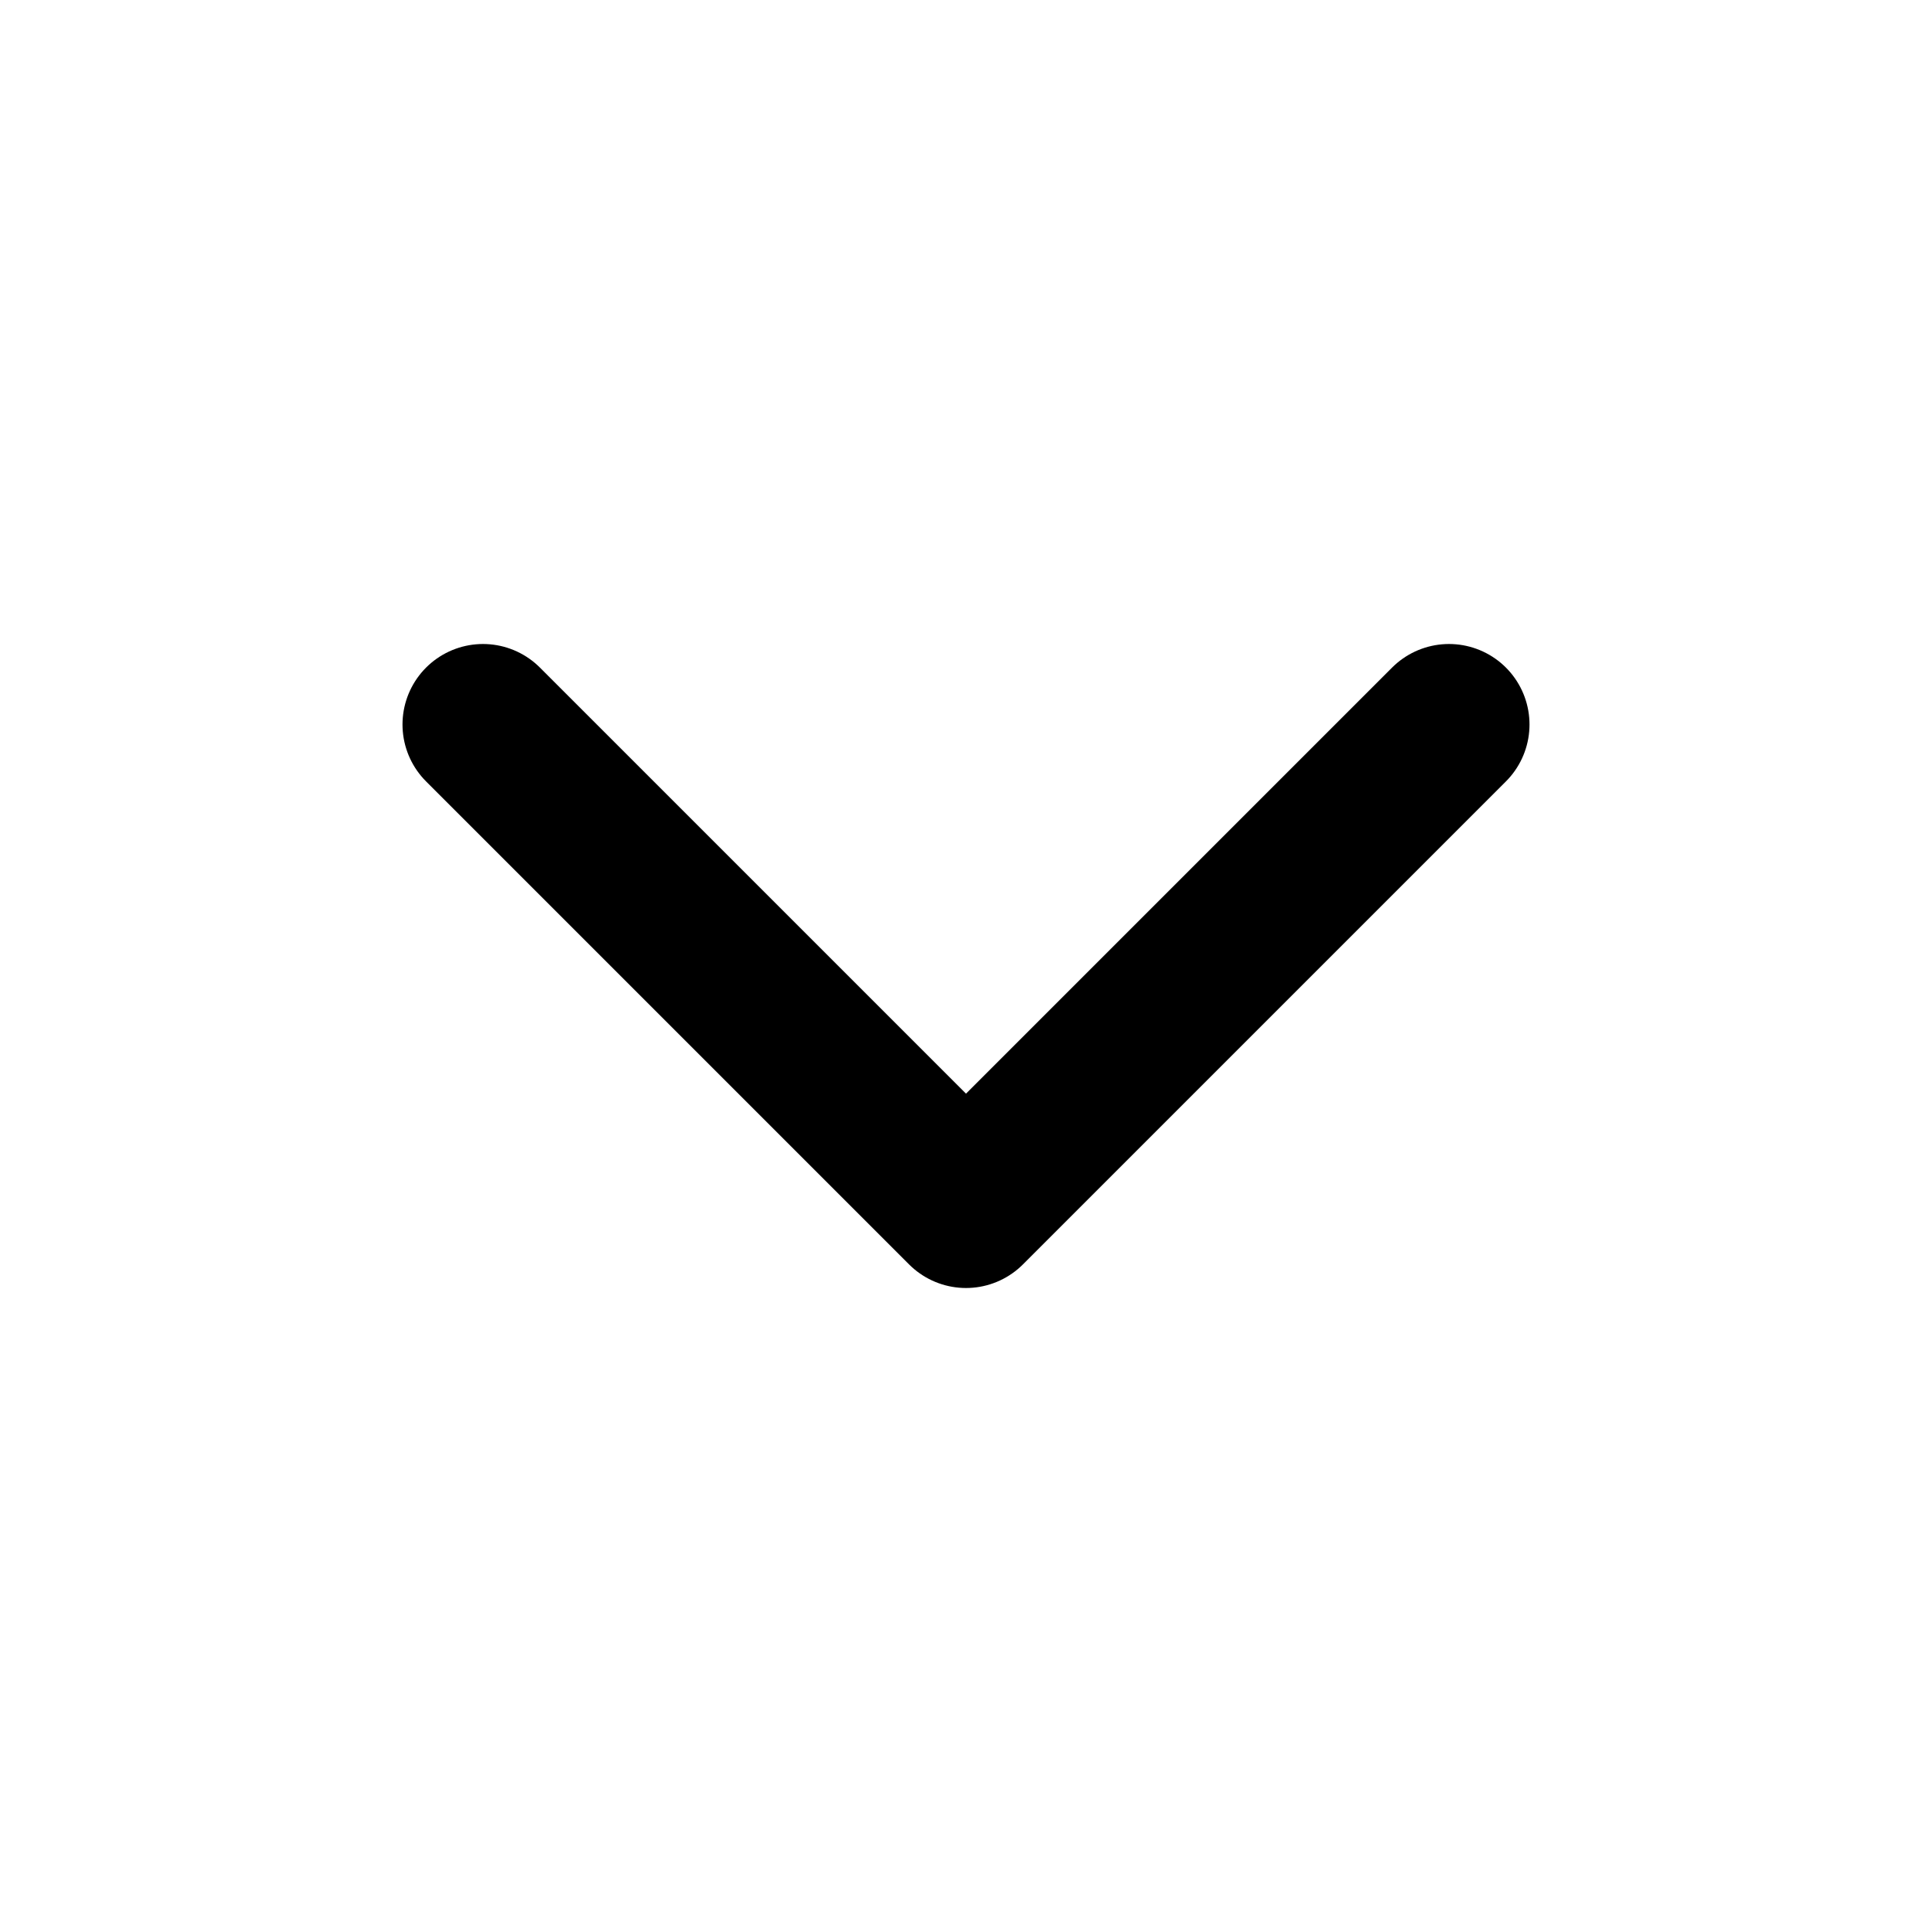
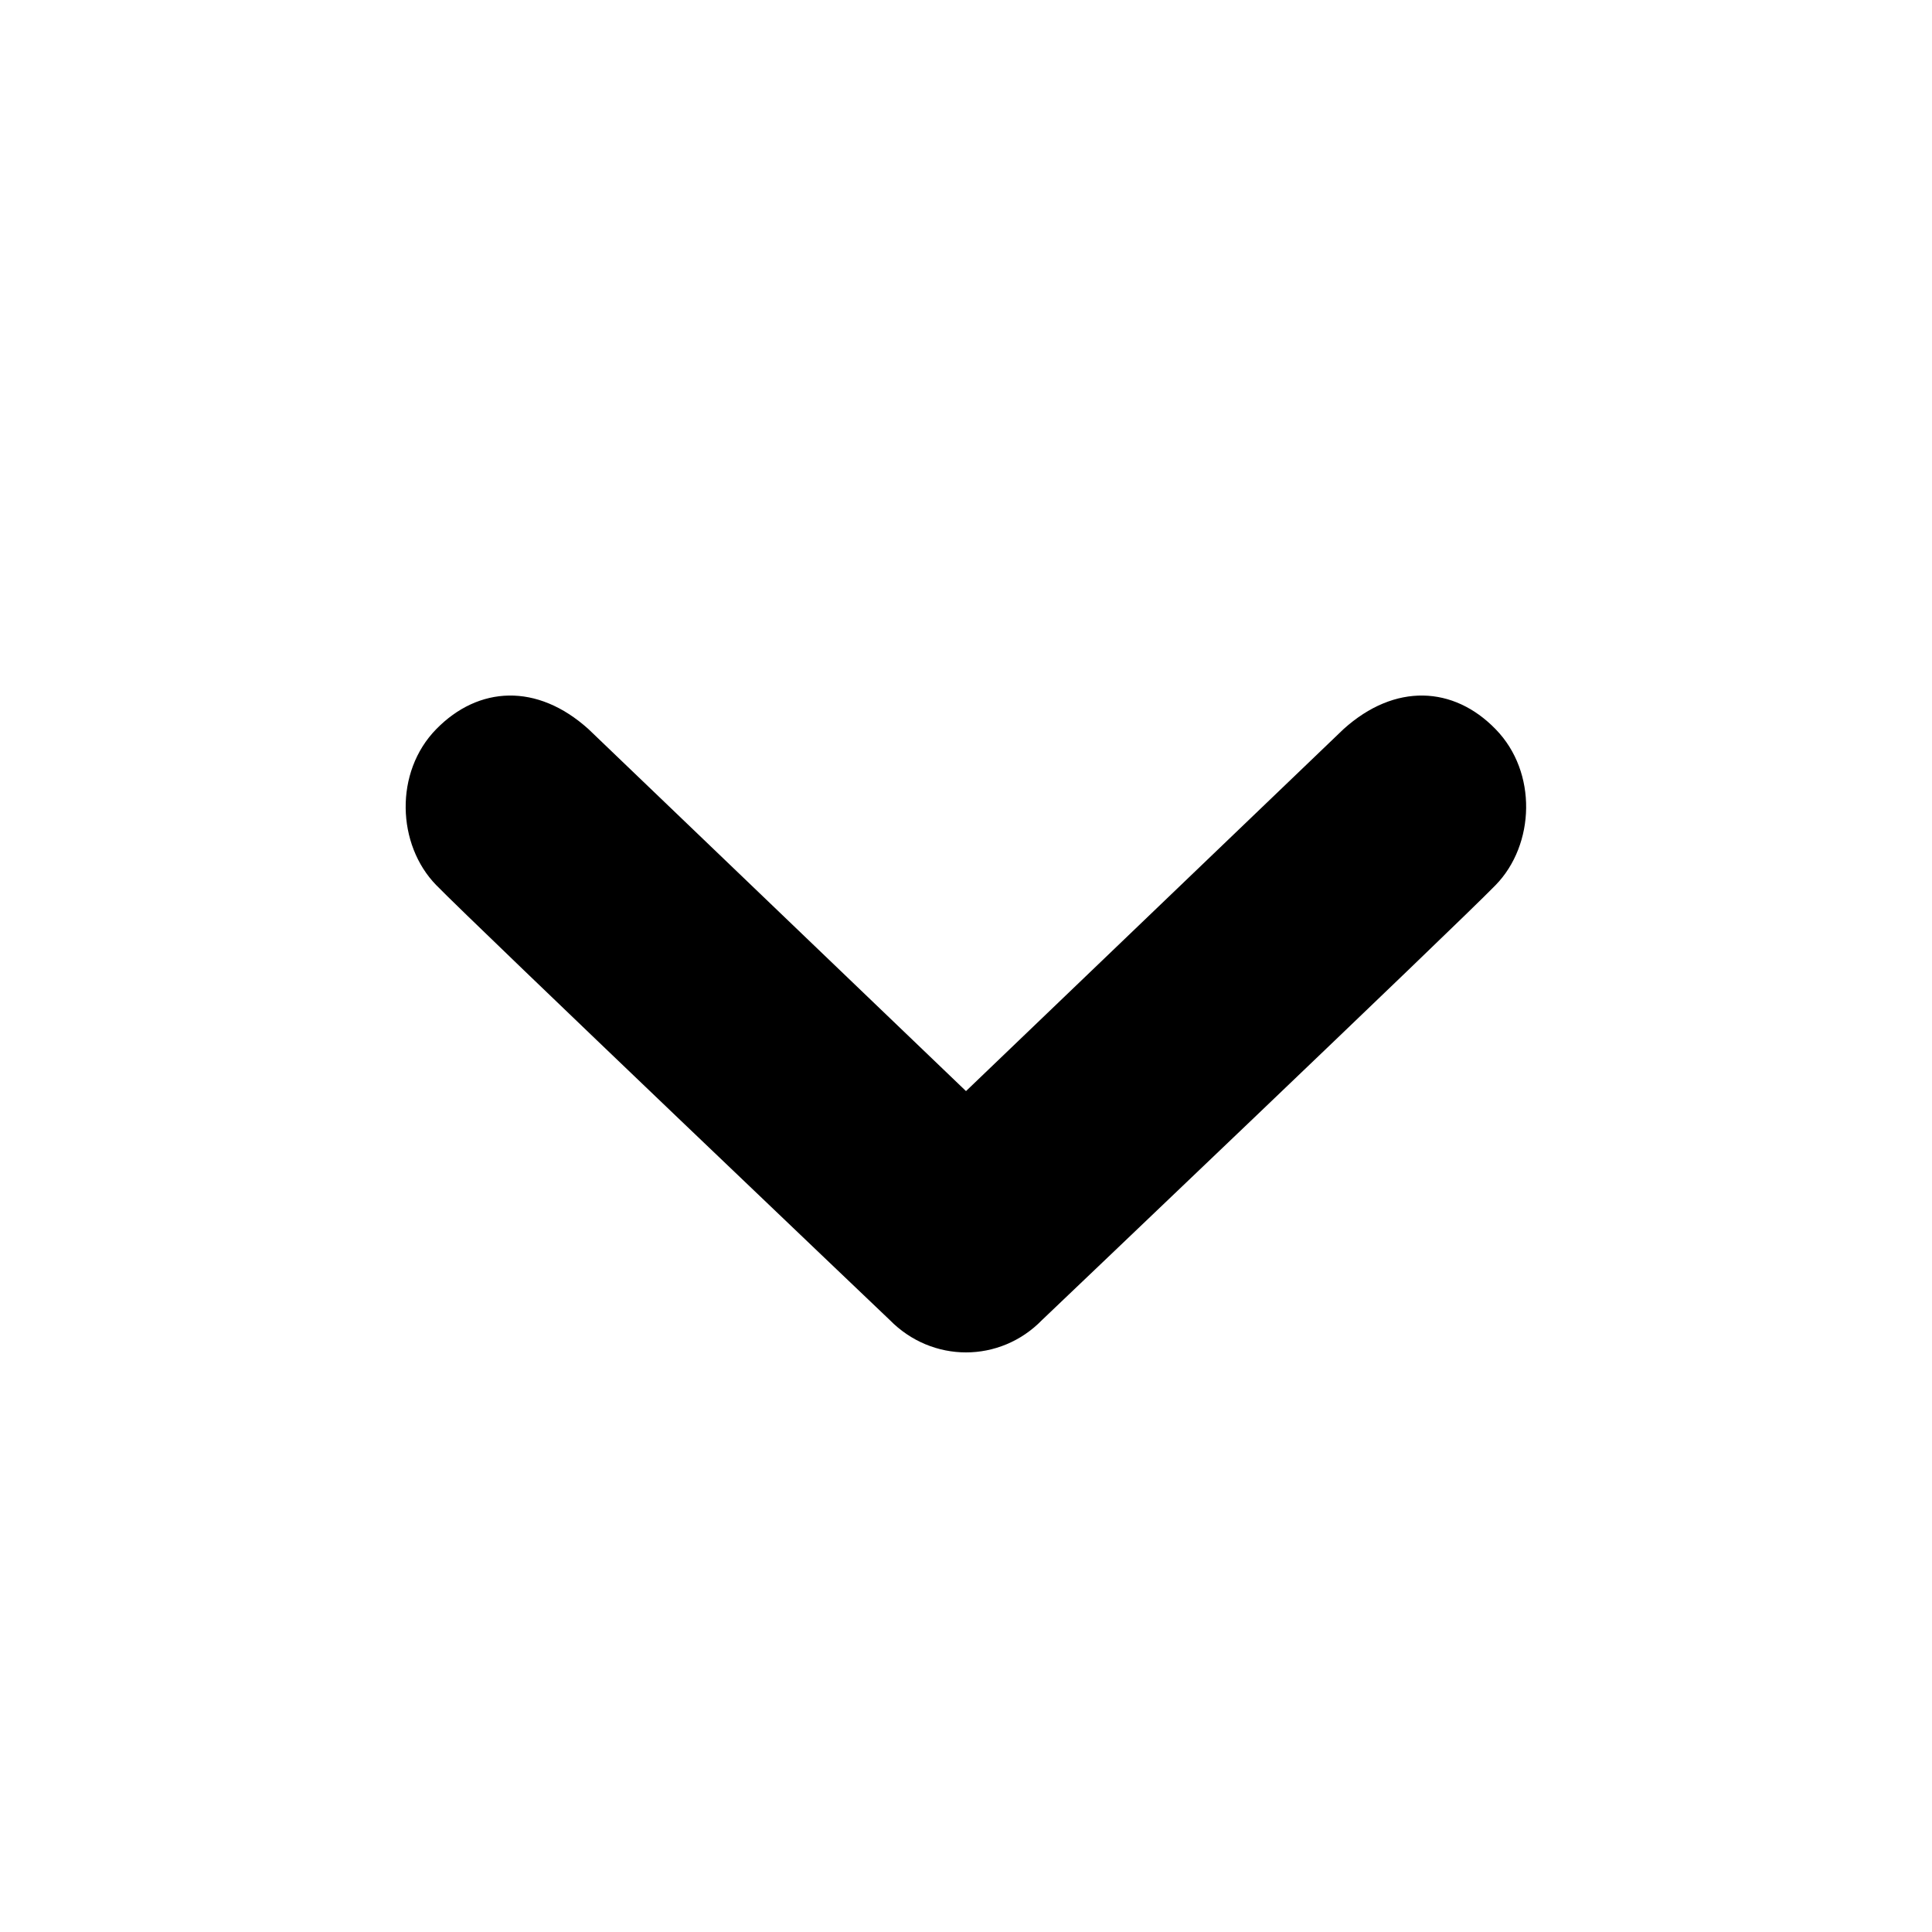
- <svg xmlns="http://www.w3.org/2000/svg" class="icon icon-tabler icon-tabler-chevron-down" width="24" height="24" viewBox="0 0 24 24" stroke-width="2" stroke="currentColor" fill="none" stroke-linecap="round" stroke-linejoin="round">
-   <path stroke="none" d="M0 0h24v24H0z" fill="none" />
-   <path d="M6 9l6 6l6 -6" />
+ <svg height="20" width="20" viewBox="0 0 20 20" aria-hidden="true" focusable="false">
+   <path d="M4.516 7.548c0.436-0.446 1.043-0.481 1.576 0l3.908 3.747 3.908-3.747c0.533-0.481 1.141-0.446 1.574 0 0.436 0.445 0.408 1.197 0 1.615-0.406 0.418-4.695 4.502-4.695 4.502-0.217 0.223-0.502 0.335-0.787 0.335s-0.57-0.112-0.789-0.335c0 0-4.287-4.084-4.695-4.502s-0.436-1.17 0-1.615z" />
</svg>
